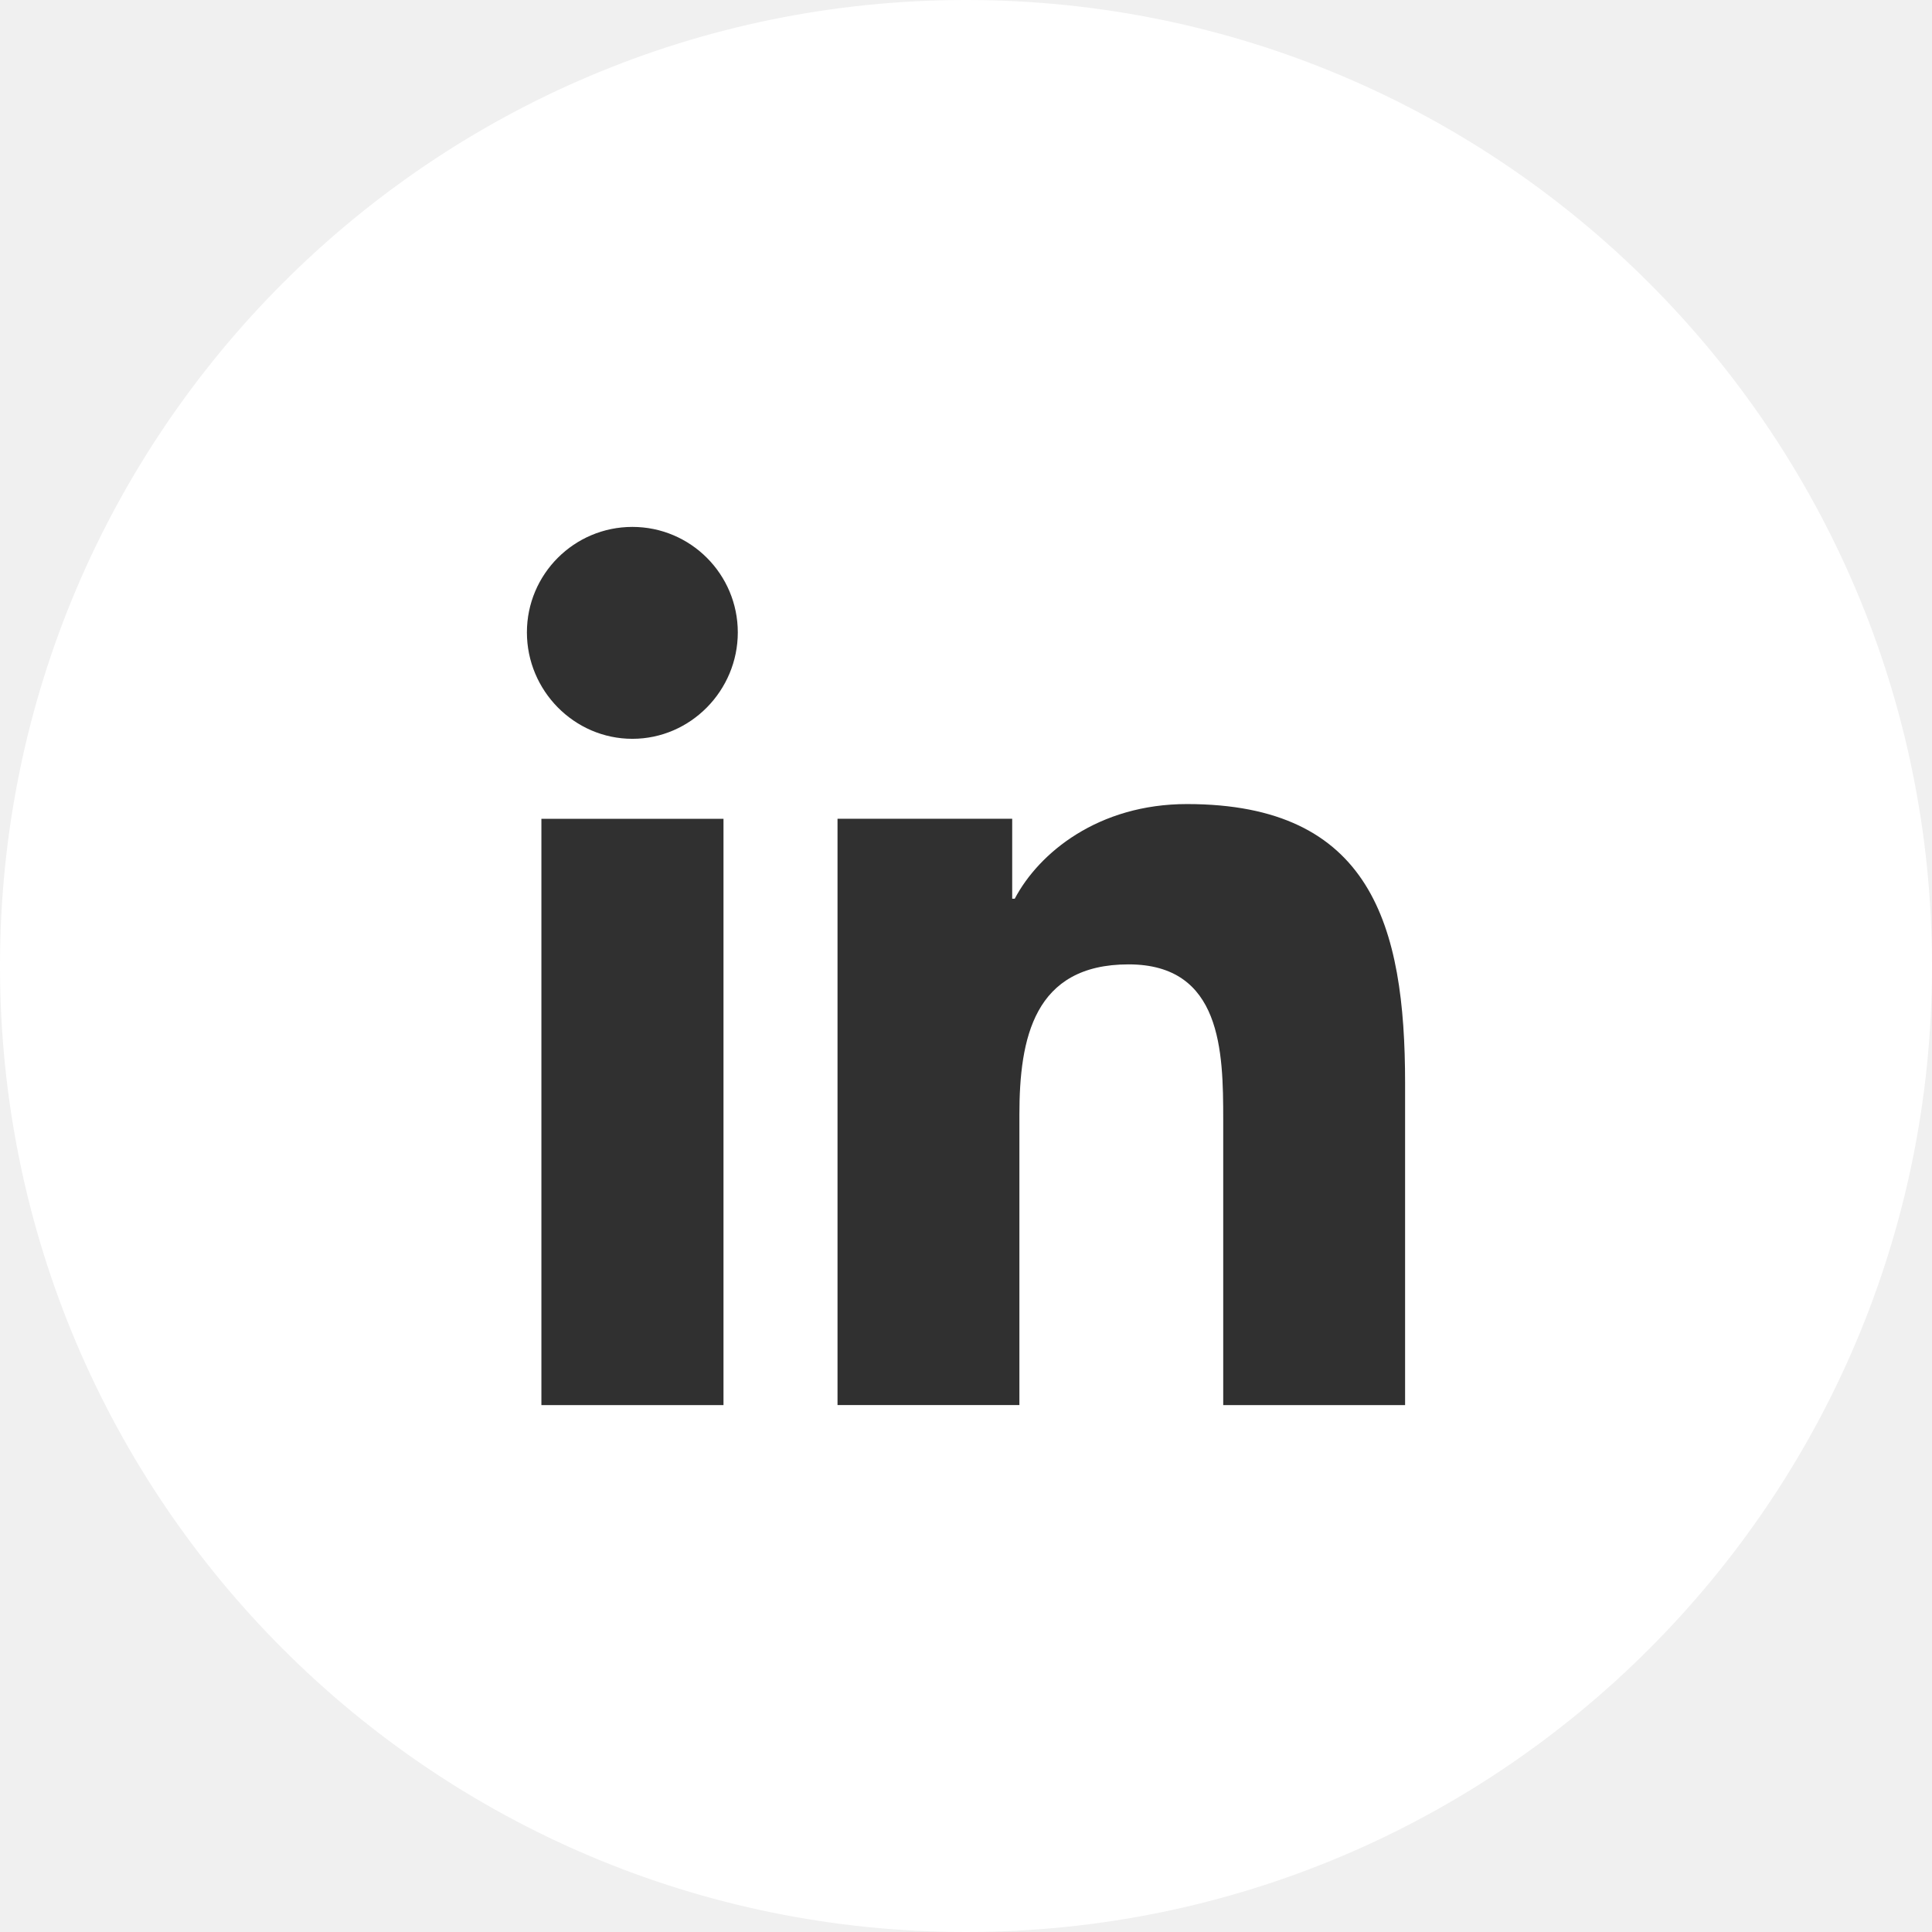
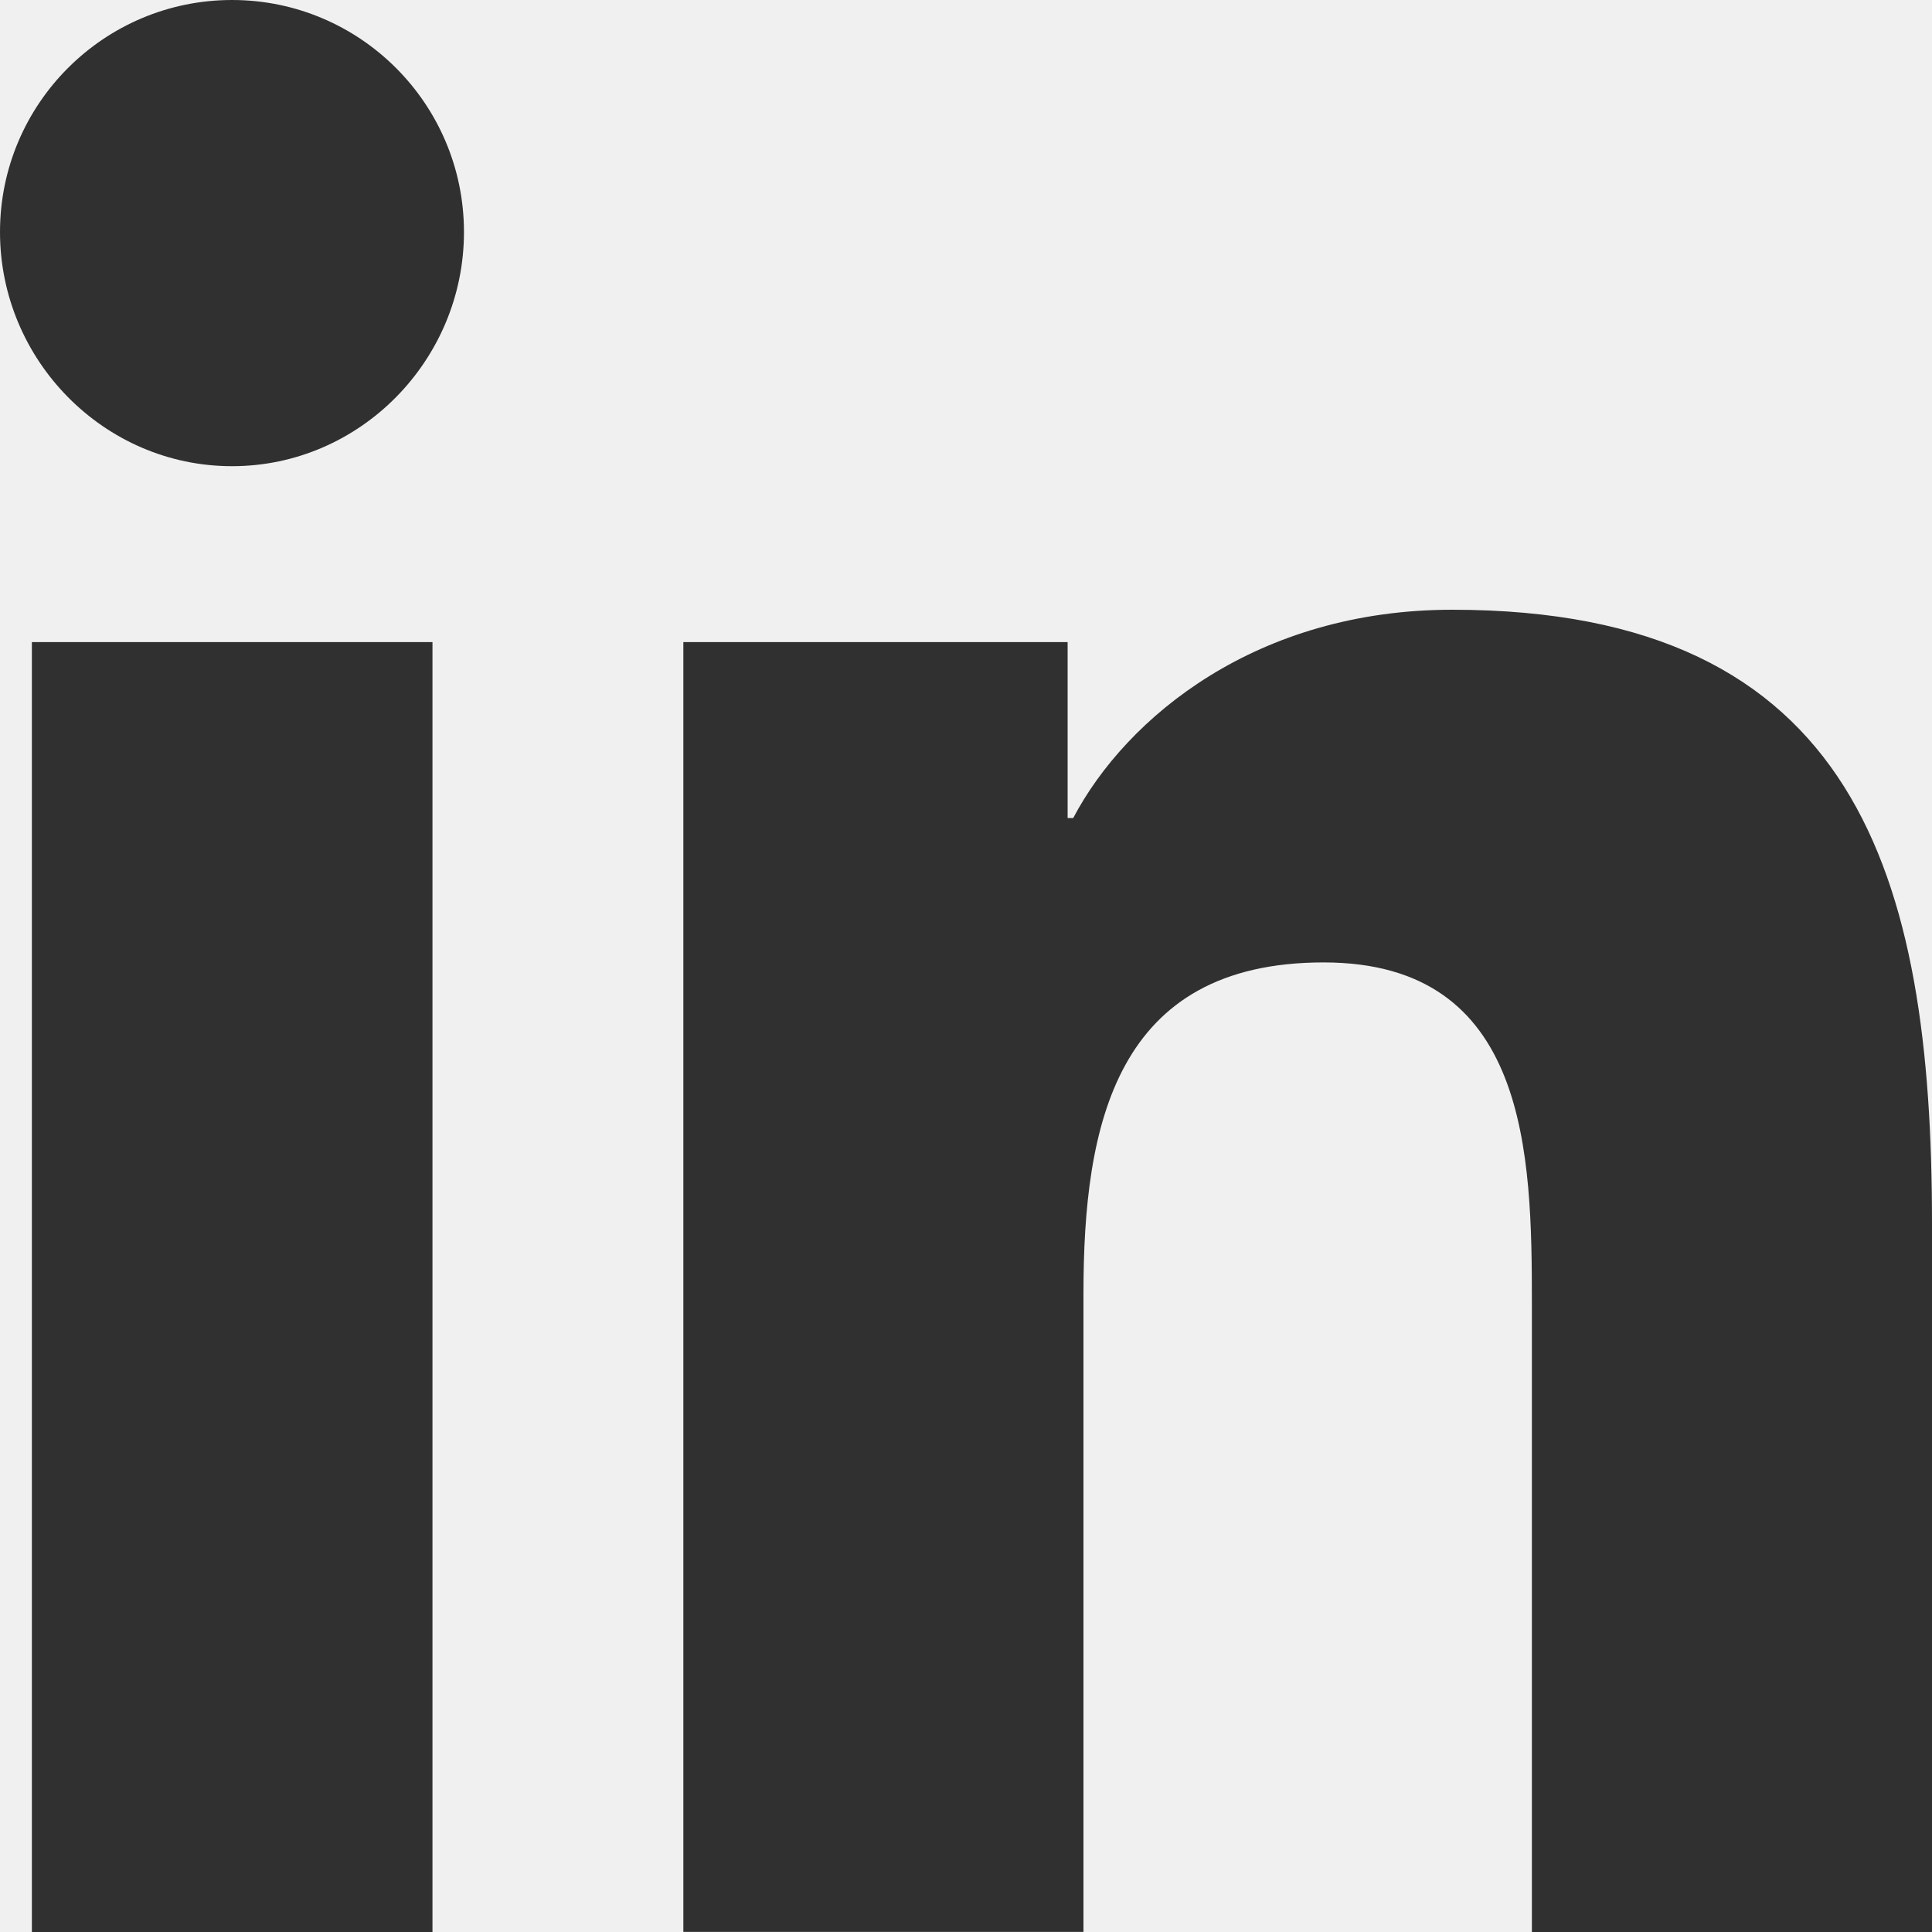
- <svg xmlns="http://www.w3.org/2000/svg" width="44" height="44" viewBox="0 0 44 44" fill="none">
-   <path d="M44 22C44 28.075 41.538 33.575 37.556 37.556C33.575 41.538 28.075 44 22 44C15.925 44 10.425 41.538 6.444 37.556C2.462 33.575 0 28.075 0 22C0 15.925 2.462 10.425 6.444 6.444C10.425 2.462 15.925 0 22 0C28.075 0 33.575 2.462 37.556 6.444C41.538 10.425 44 15.925 44 22Z" fill="white" />
-   <g clip-path="url(#clip0_150_221)">
-     <path d="M31.995 32V31.999H32V24.664C32 21.076 31.228 18.312 27.033 18.312C25.016 18.312 23.663 19.418 23.11 20.468H23.052V18.647H19.074V31.999H23.216V25.388C23.216 23.647 23.546 21.963 25.702 21.963C27.826 21.963 27.858 23.95 27.858 25.499V32H31.995Z" fill="#303030" />
-     <path d="M12.33 18.648H16.477V32H12.33V18.648Z" fill="#303030" />
-     <path d="M14.402 12C13.076 12 12 13.076 12 14.402C12 15.727 13.076 16.826 14.402 16.826C15.727 16.826 16.803 15.727 16.803 14.402C16.802 13.076 15.727 12 14.402 12V12Z" fill="#303030" />
+ <svg xmlns="http://www.w3.org/2000/svg" width="20" height="20" viewBox="0 0 20 20" fill="none">
+   <g clip-path="url(#clip0_150_223)">
+     <path d="M19.995 20V19.999H20V12.664C20 9.076 19.228 6.312 15.033 6.312C13.016 6.312 11.663 7.418 11.11 8.468H11.052V6.647H7.074V19.999H11.216V13.388C11.216 11.647 11.546 9.963 13.702 9.963C15.826 9.963 15.858 11.95 15.858 13.499V20H19.995Z" fill="#303030" />
+     <path d="M0.33 6.647H4.477V20H0.33V6.647Z" fill="#303030" />
+     <path d="M2.402 0C1.076 0 0 1.076 0 2.402C0 3.728 1.076 4.826 2.402 4.826C3.728 4.826 4.803 3.728 4.803 2.402C4.803 1.076 3.727 0 2.402 0V0Z" fill="#303030" />
  </g>
  <defs>
-     <clipPath id="clip0_150_221">
-       <rect width="20" height="20" fill="white" transform="translate(12 12)" />
+     <clipPath id="clip0_150_223">
+       <rect width="20" height="20" fill="white" />
    </clipPath>
  </defs>
</svg>
